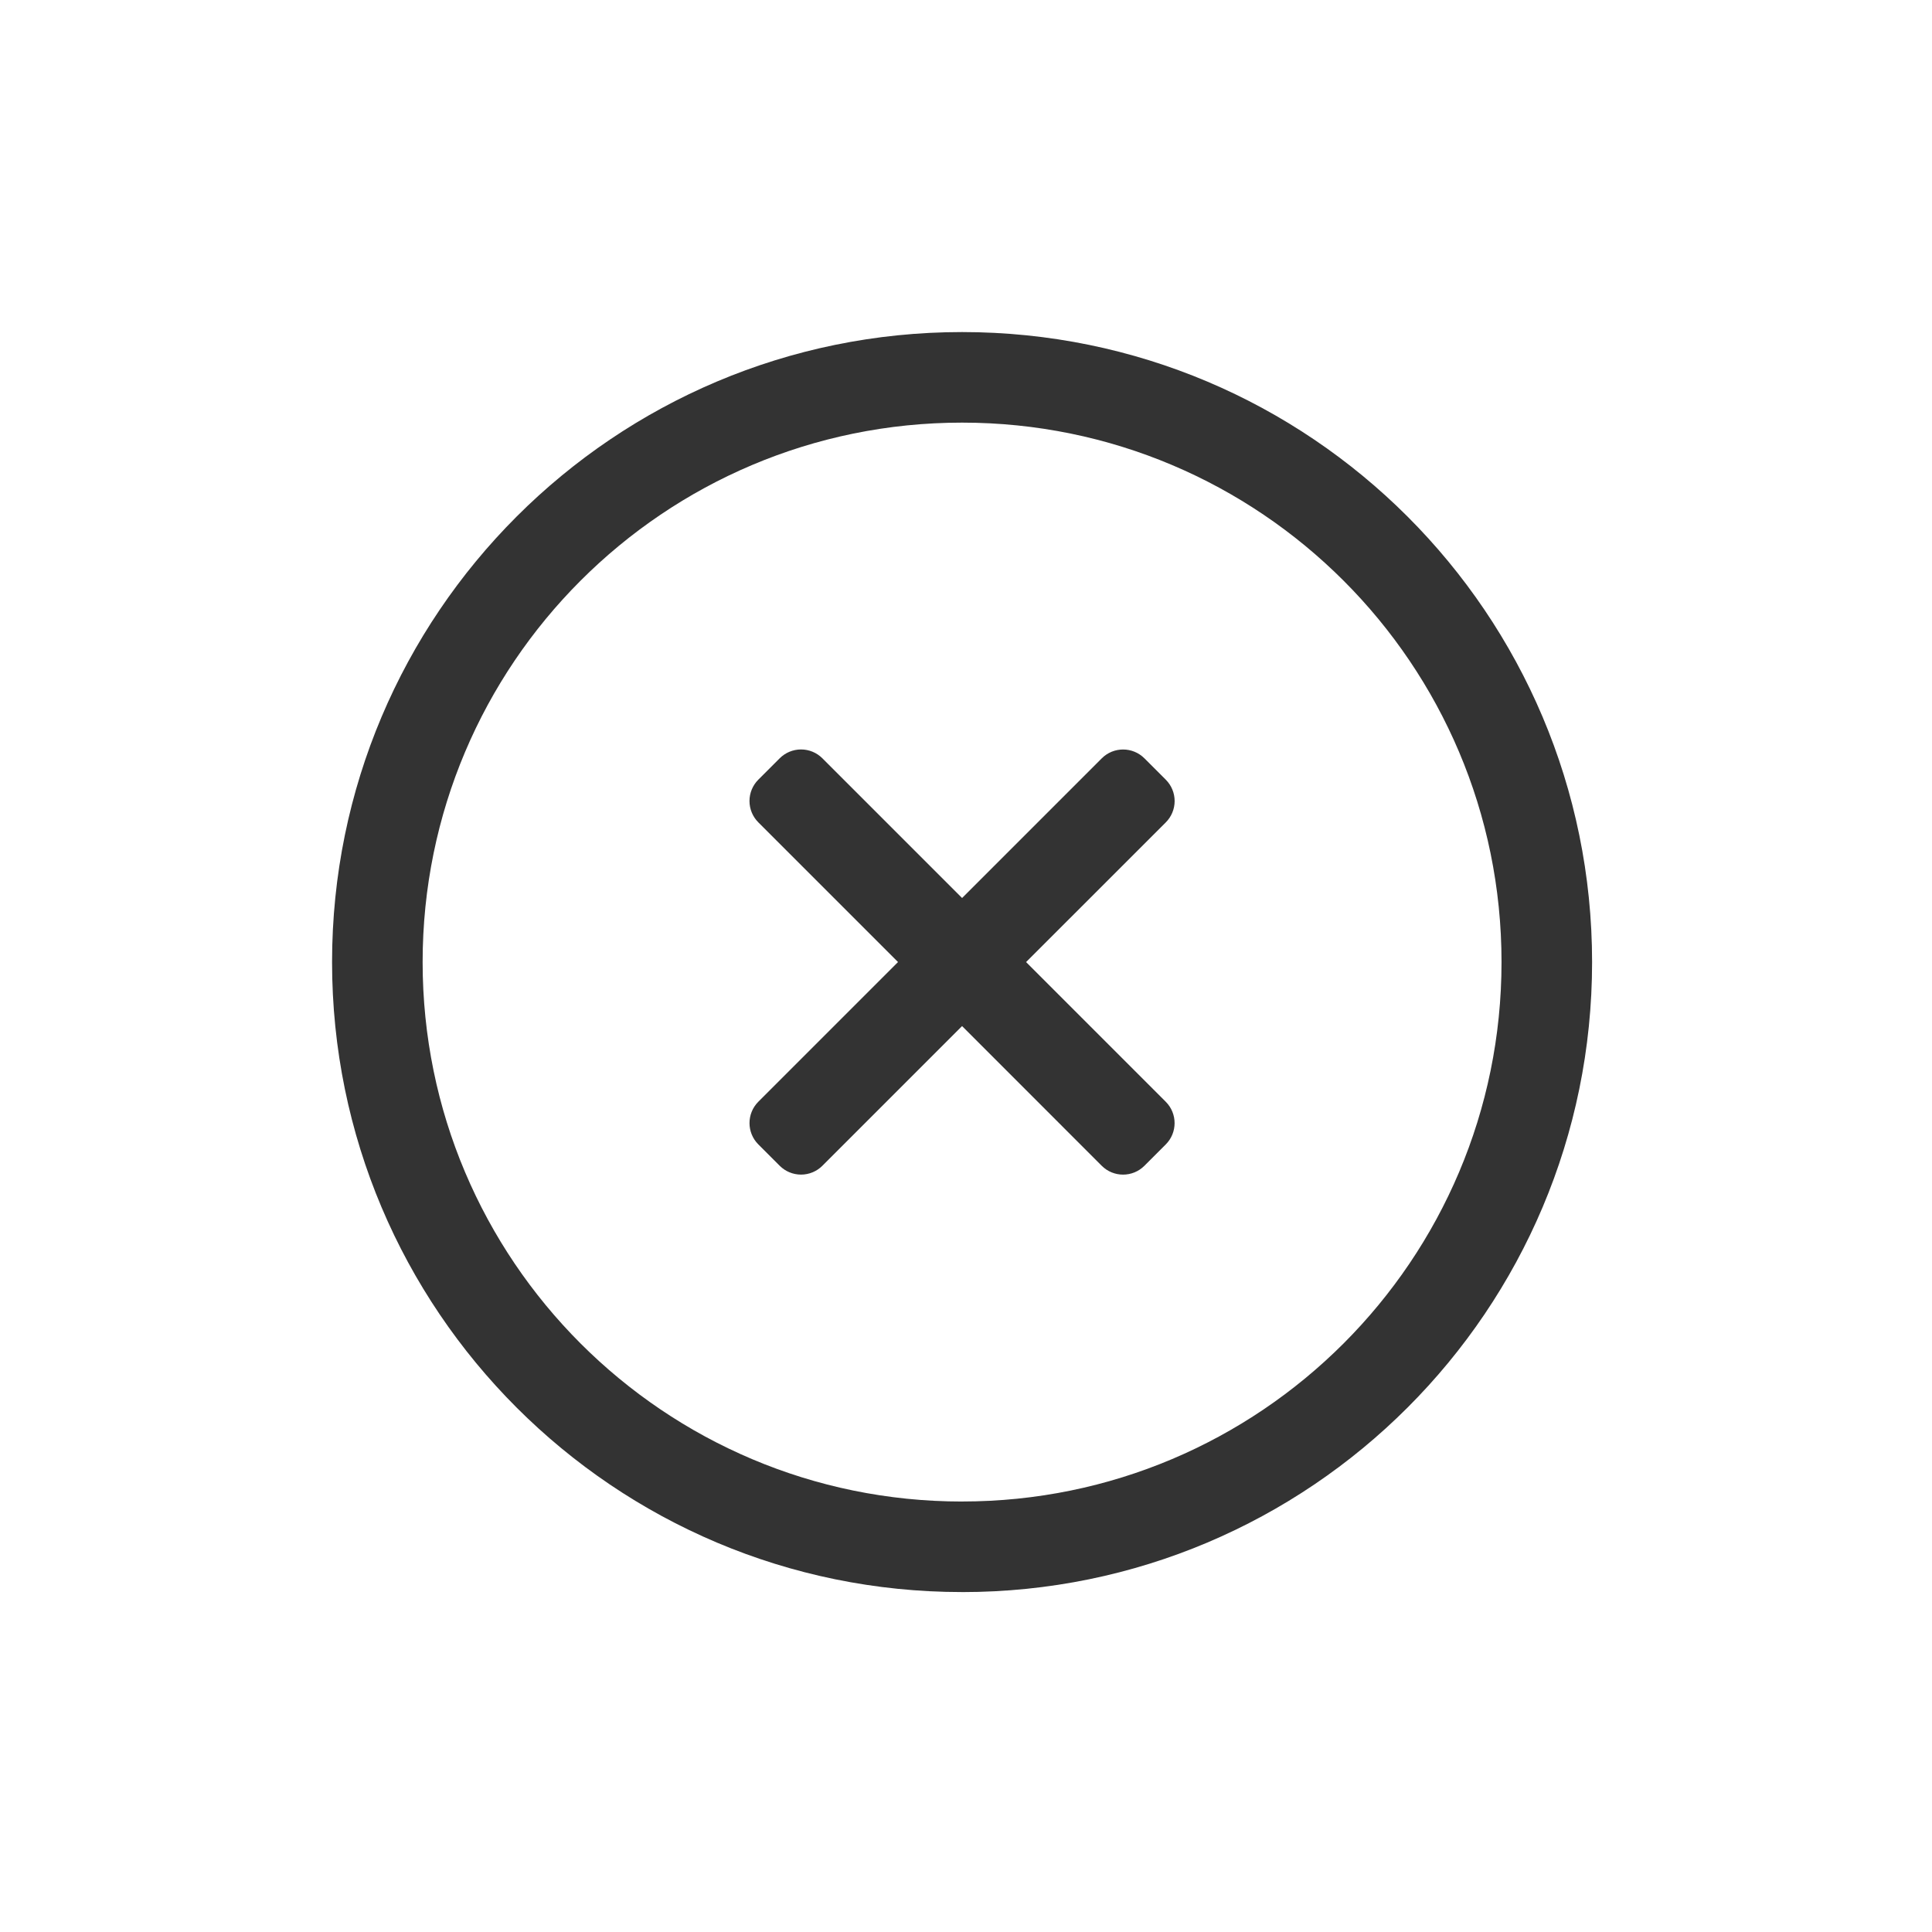
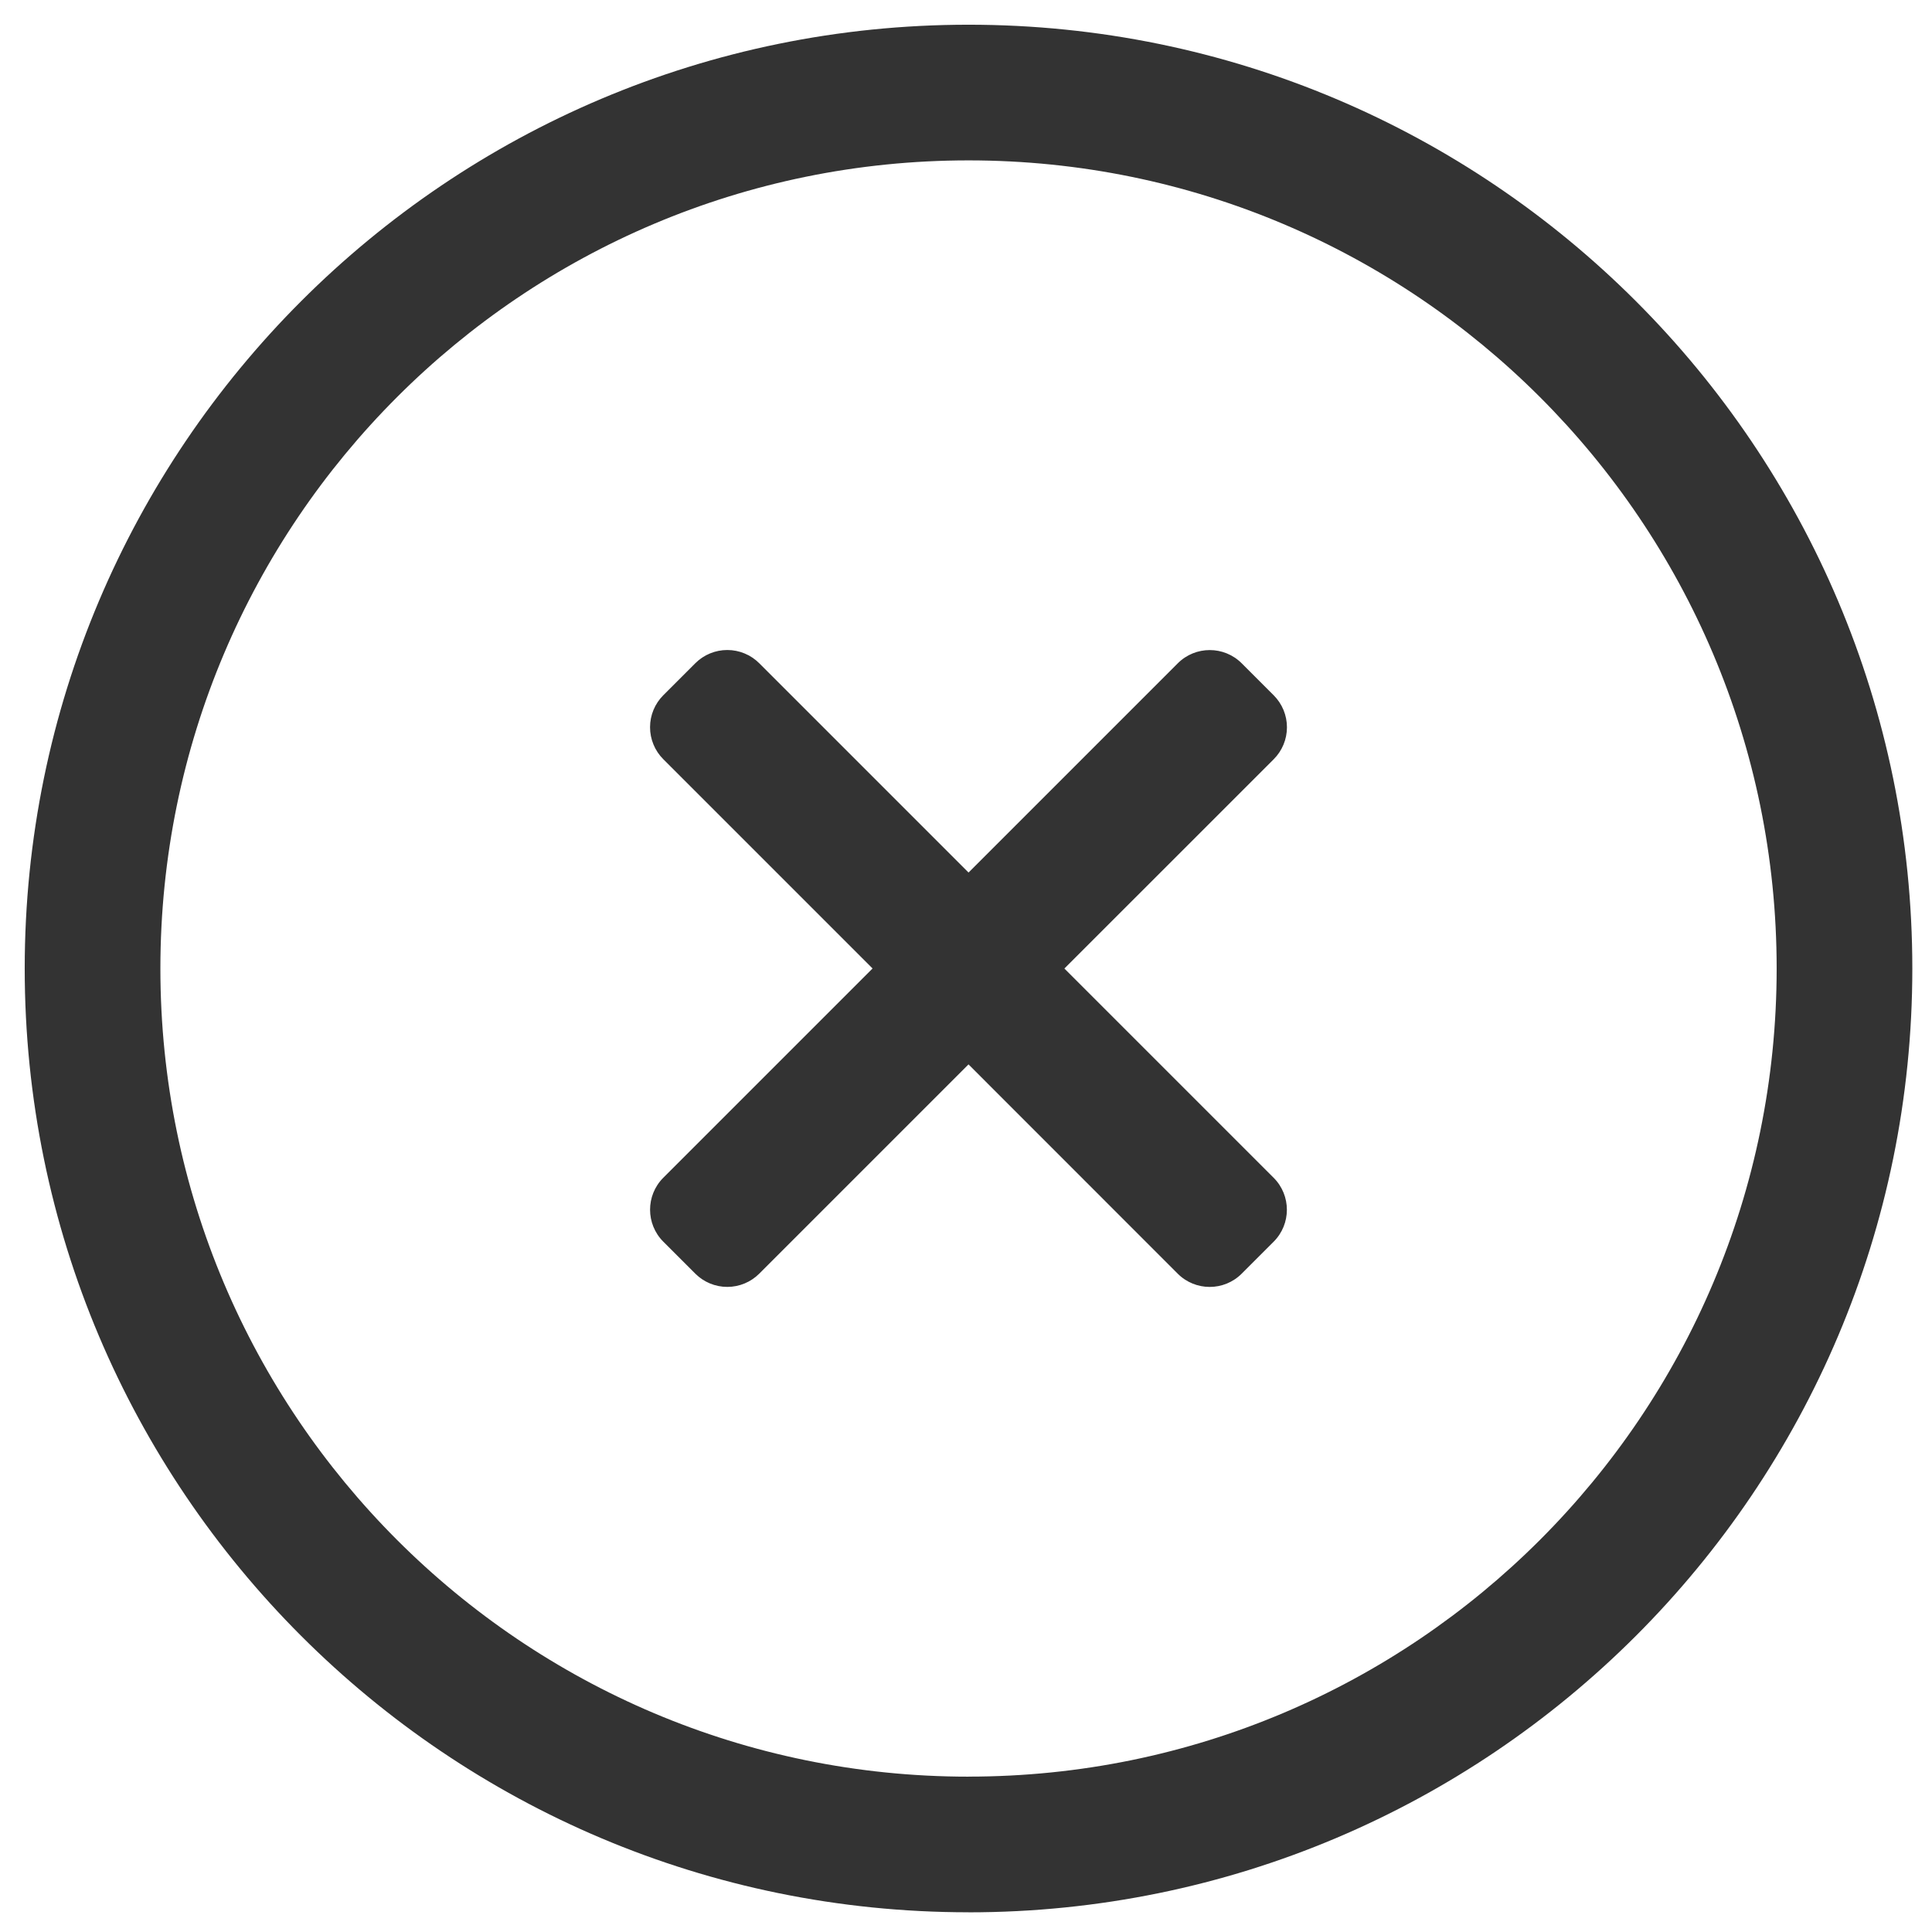
- <svg xmlns="http://www.w3.org/2000/svg" class="icon" width="200px" height="200.00px" viewBox="0 0 1024 1024" version="1.1">
-   <path fill="#333333" d="M509.92 475.968l74.032-74.032a16 16 0 0 1 22.624 0l11.312 11.312a16 16 0 0 1 0 22.64L543.84 509.92l74.032 74.032a16 16 0 0 1 0 22.624l-11.312 11.312a16 16 0 0 1-22.624 0L509.92 543.84l-74.032 74.032a16 16 0 0 1-22.64 0l-11.312-11.312a16 16 0 0 1 0-22.624l74.032-74.032-74.032-74.032a16 16 0 0 1 0-22.64l11.312-11.312a16 16 0 0 1 22.64 0l74.032 74.032z m0 319.856c157.904 0 285.92-128 285.92-285.92C795.84 352 667.808 224 509.92 224 352 224 224 352 224 509.92c0 157.904 128 285.92 285.92 285.92z m0 48C325.504 843.84 176 694.336 176 509.92 176 325.52 325.504 176 509.92 176c184.416 0 333.92 149.504 333.92 333.92 0 184.416-149.504 333.92-333.92 333.92z" />
+ <svg xmlns="http://www.w3.org/2000/svg" xml:space="preserve" width="1080" height="1080">
+   <path d="m509.92 475.968 74.032-74.032c6.248-6.246 16.376-6.246 22.624 0l11.312 11.312a16 16 0 0 1 0 22.64L543.84 509.92l74.032 74.032c6.246 6.248 6.246 16.376 0 22.624l-11.312 11.312c-6.248 6.246-16.376 6.246-22.624 0L509.92 543.84l-74.032 74.032a16 16 0 0 1-22.64 0l-11.312-11.312c-6.246-6.248-6.246-16.376 0-22.624l74.032-74.032-74.032-74.032a16 16 0 0 1 0-22.64l11.312-11.312a16 16 0 0 1 22.64 0l74.032 74.032zm0 319.856c157.904 0 285.92-128 285.92-285.92C795.84 352 667.808 224 509.92 224 352 224 224 352 224 509.92c0 157.904 128 285.92 285.92 285.92zm0 48C325.504 843.84 176 694.336 176 509.92 176 325.52 325.504 176 509.92 176c184.416 0 333.92 149.504 333.92 333.92 0 184.416-149.504 333.92-333.92 333.92z" style="stroke:none;stroke-width:1;stroke-dasharray:none;stroke-linecap:butt;stroke-dashoffset:0;stroke-linejoin:miter;stroke-miterlimit:4;fill:#333;fill-rule:nonzero;opacity:1" transform="matrix(1.58 0 0 1.58 -264.264 -264.264)" />
</svg>
